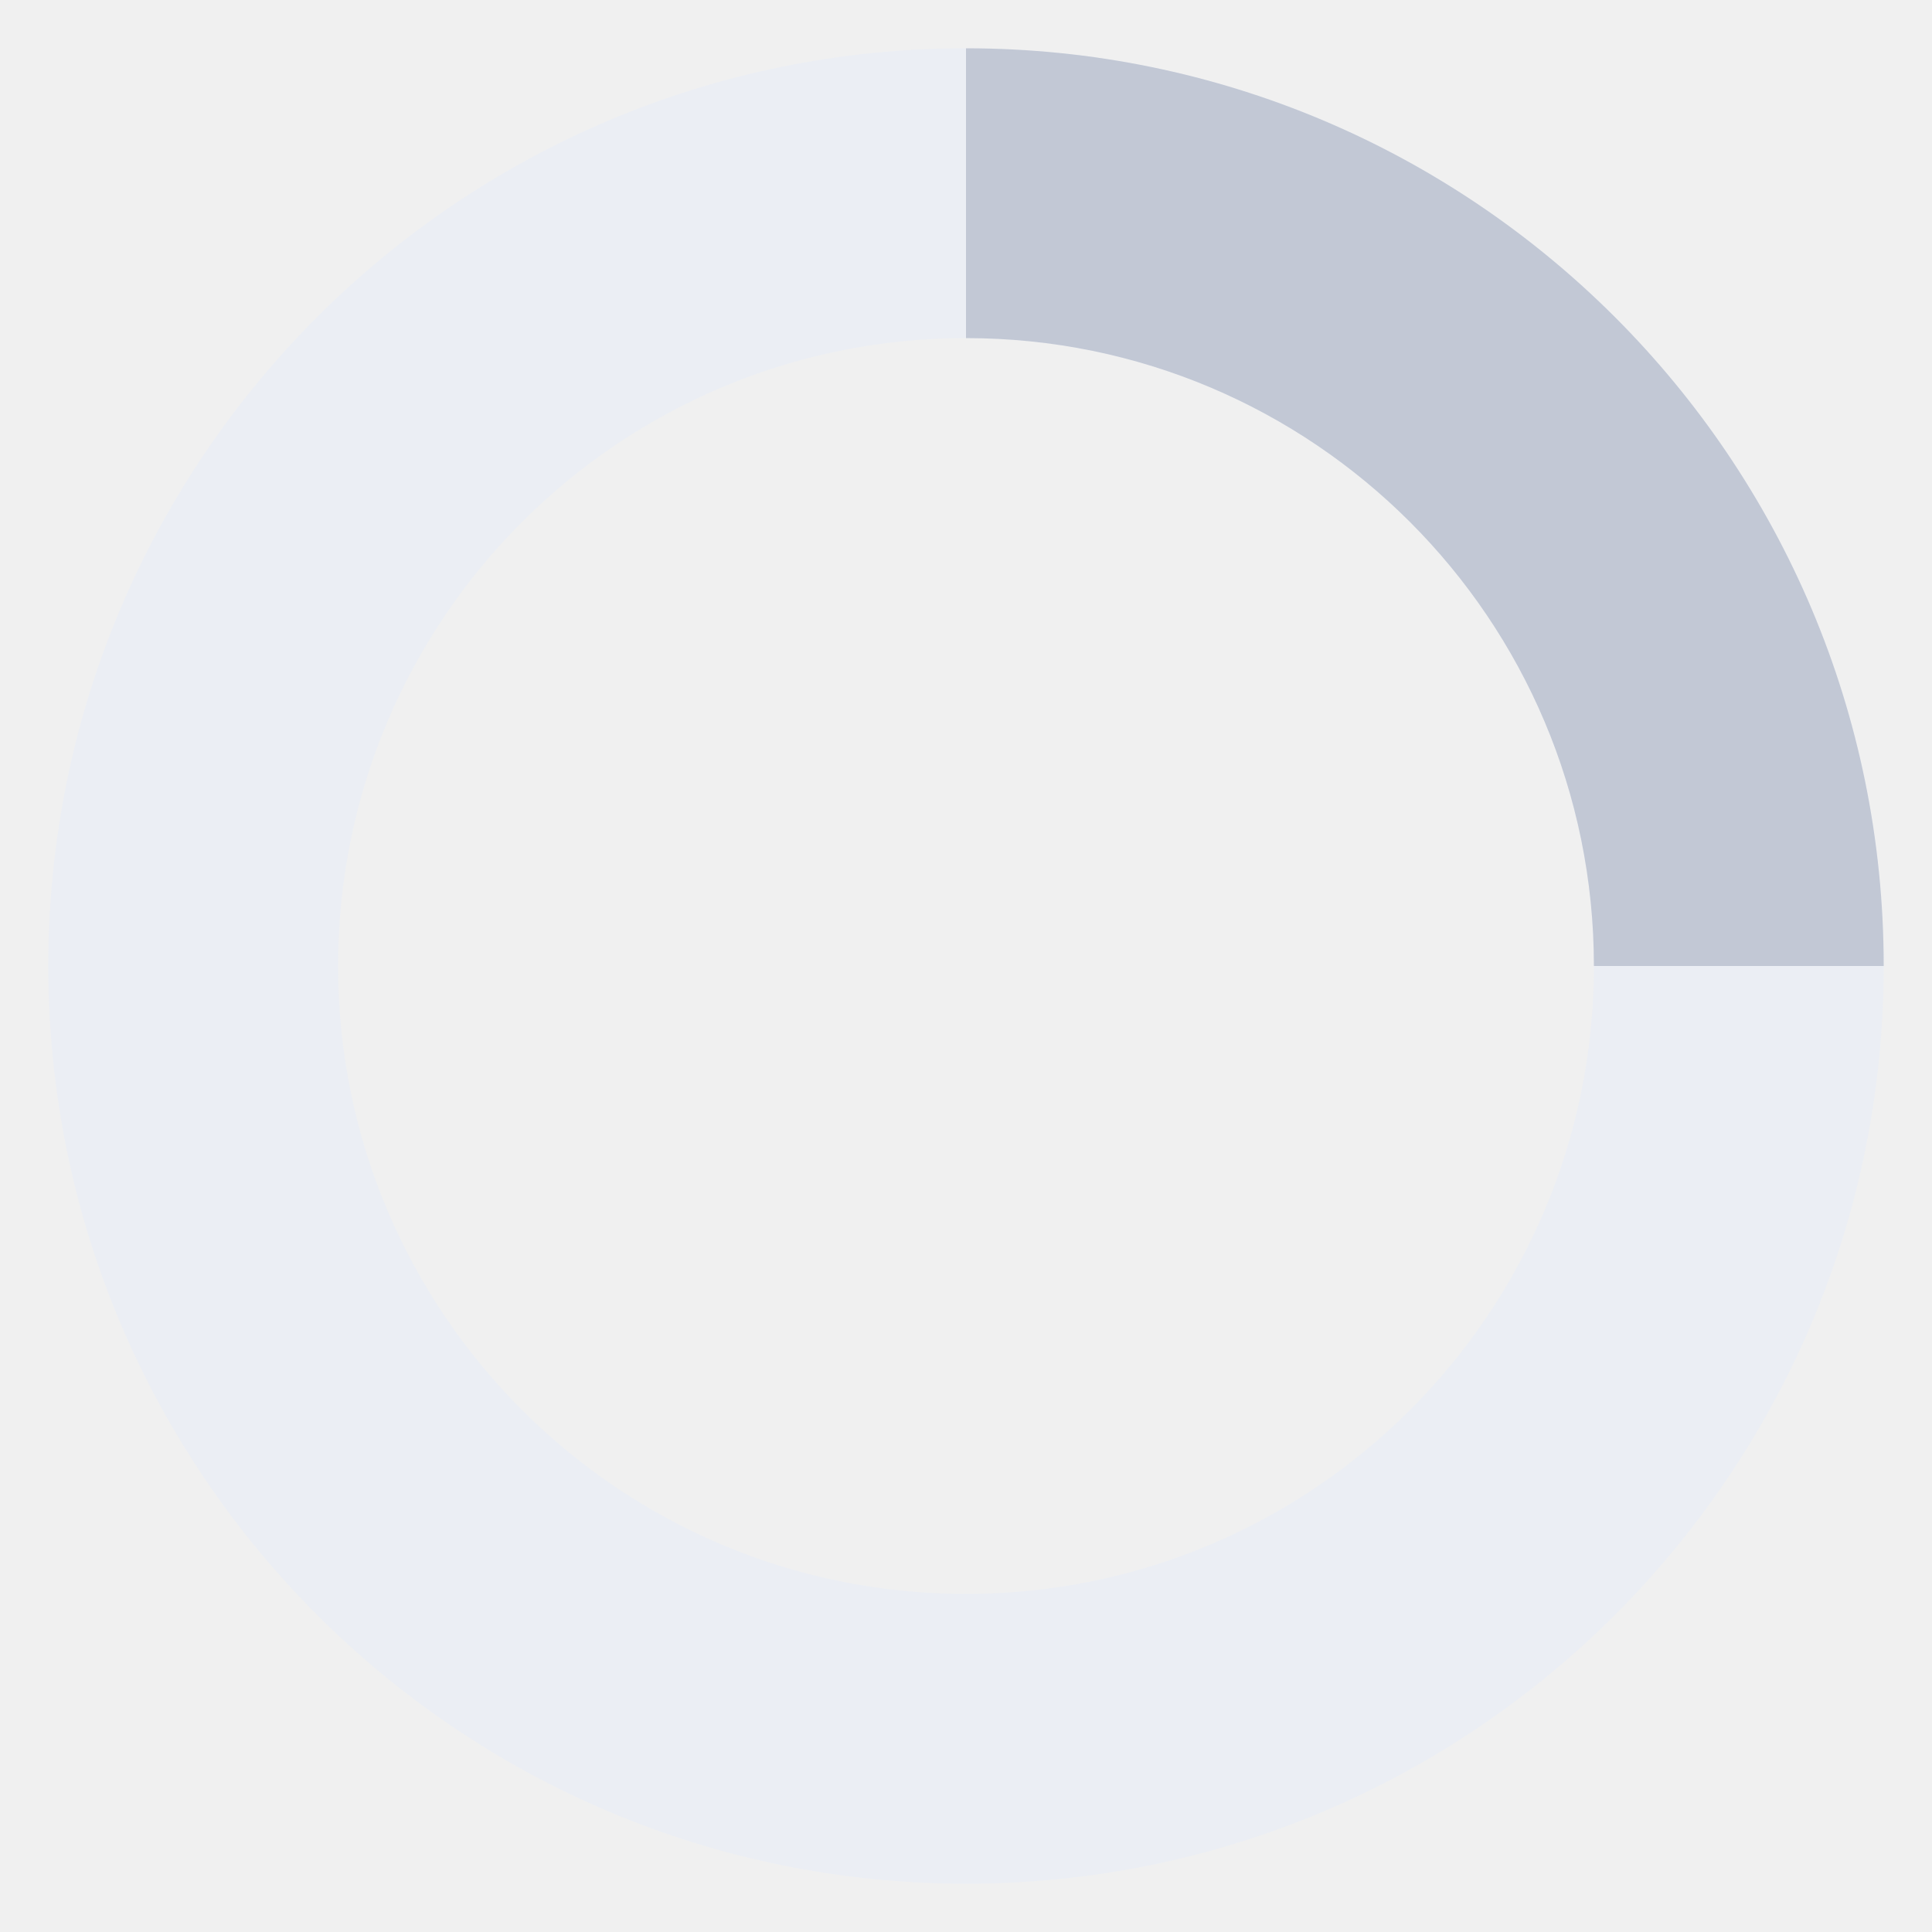
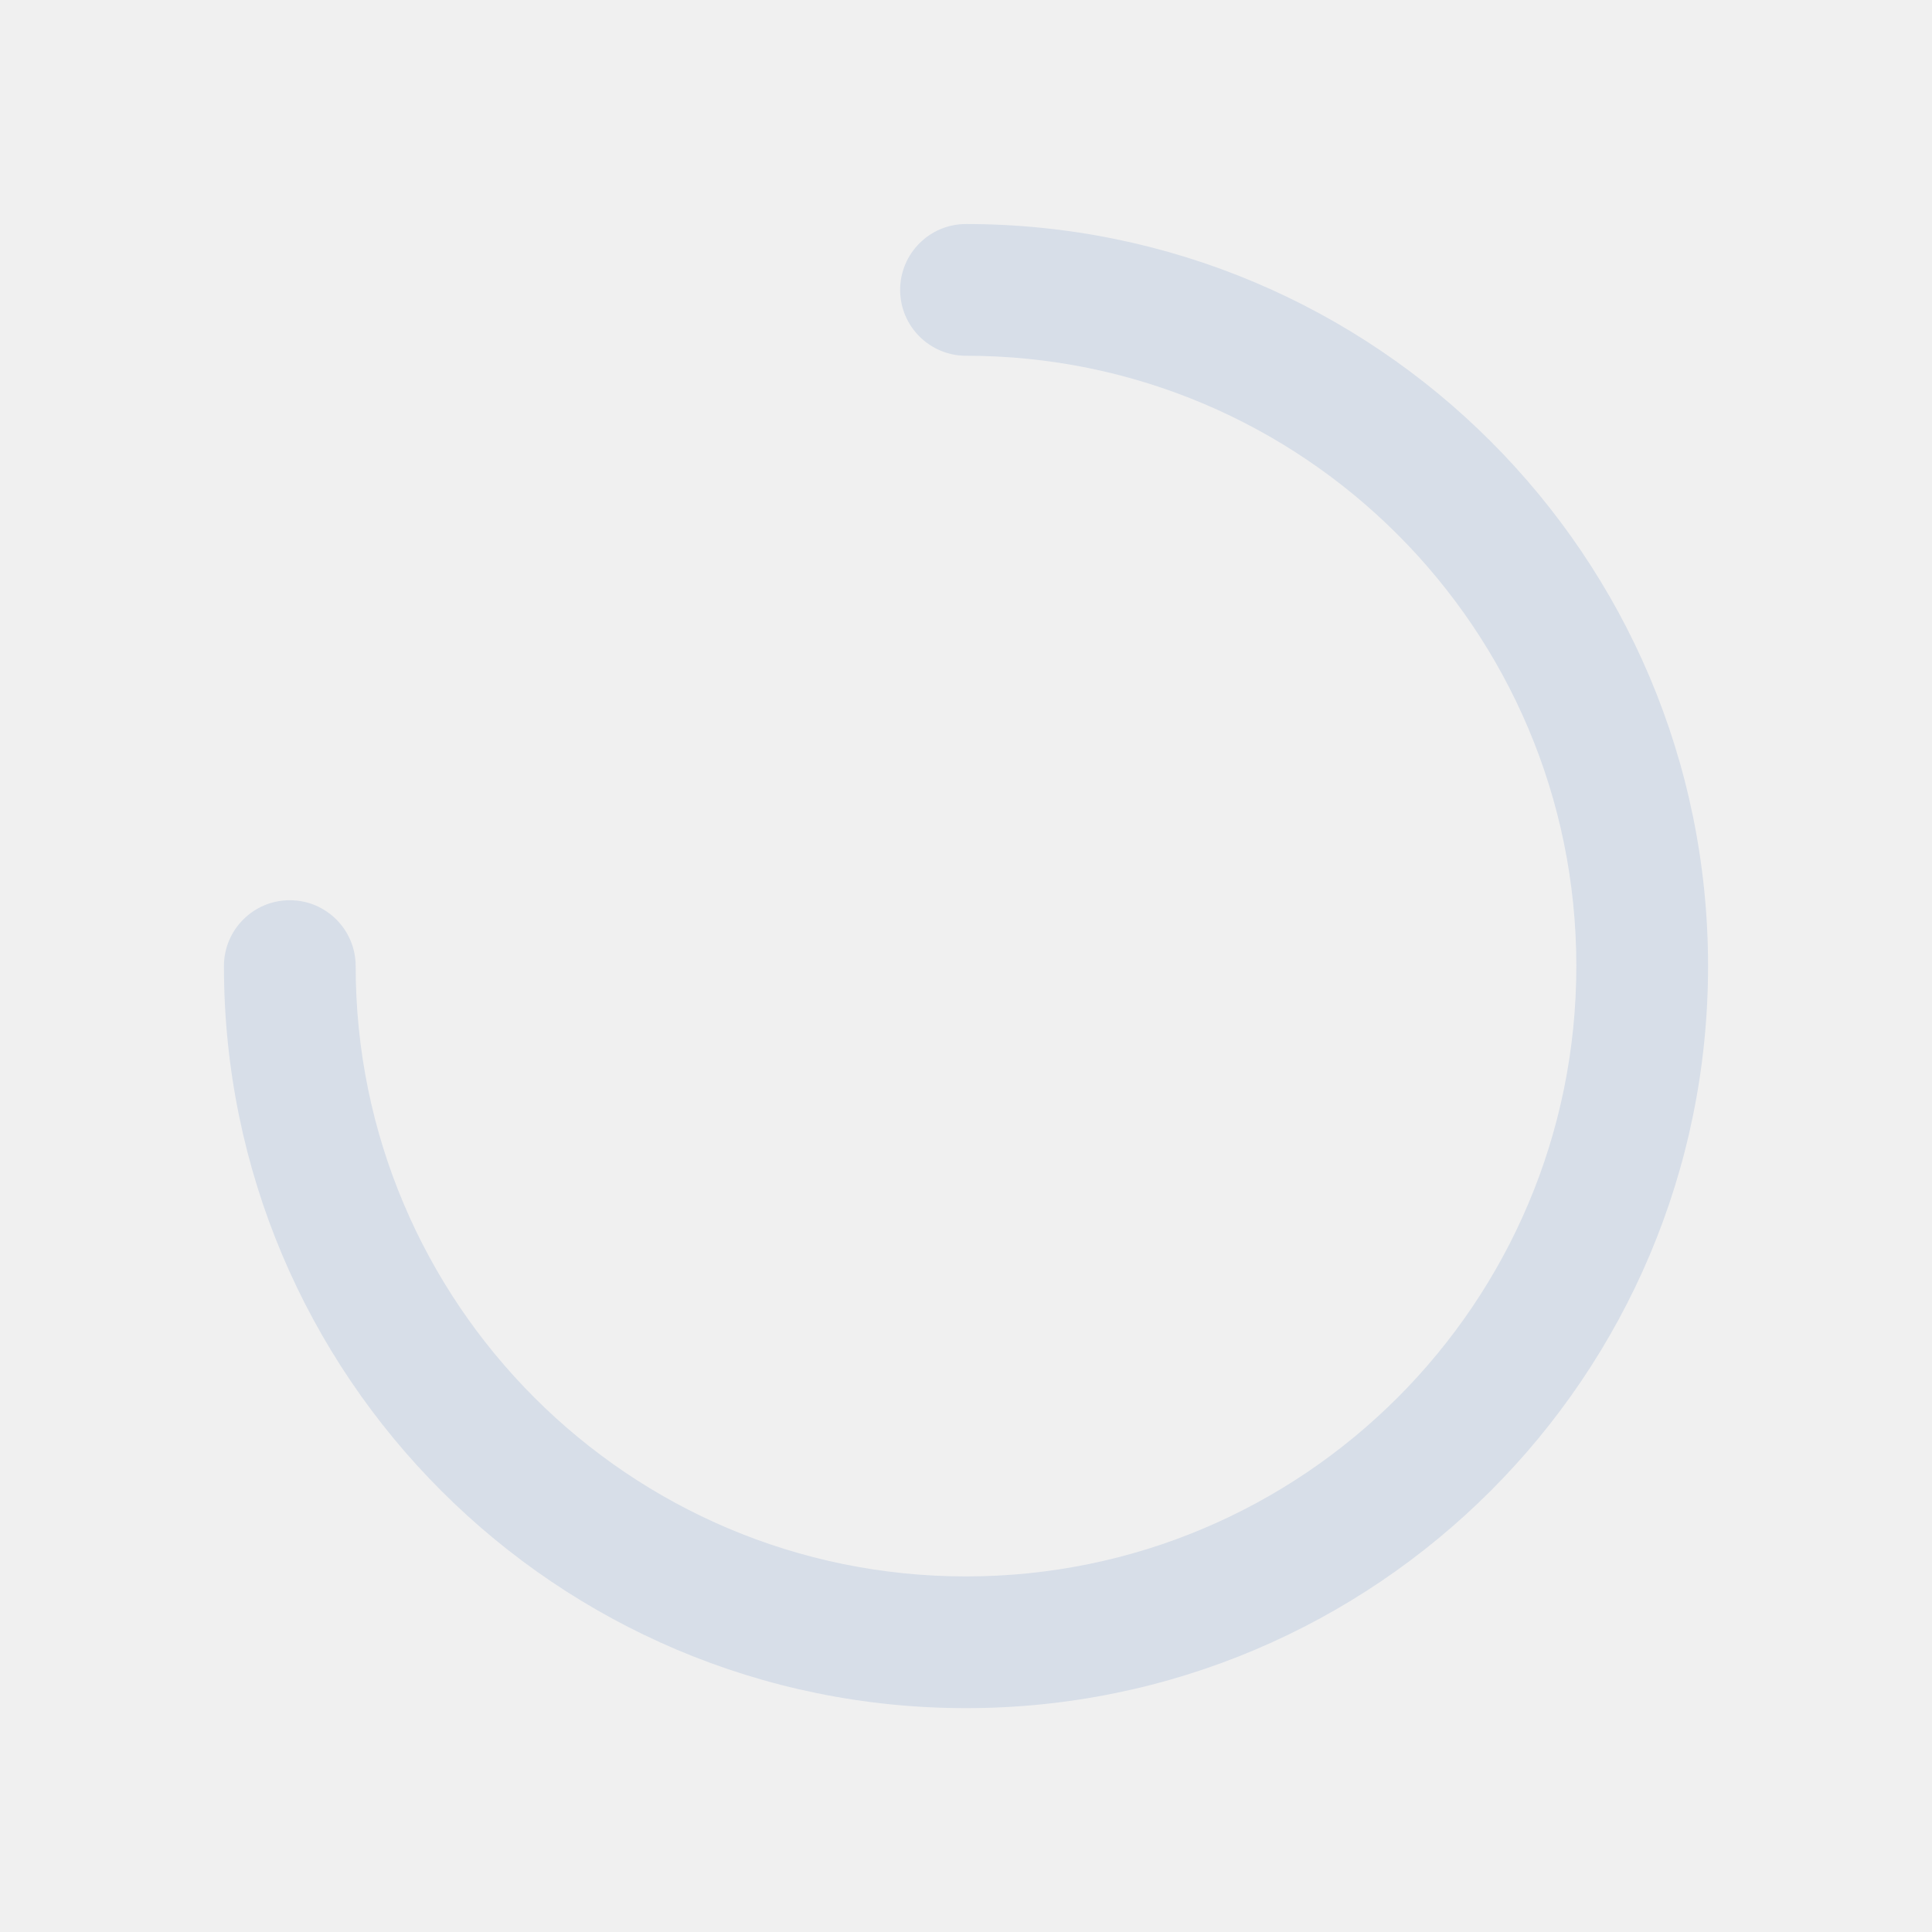
- <svg xmlns="http://www.w3.org/2000/svg" width="20" height="20" viewBox="0 0 20 20" fill="none">
+ <svg xmlns="http://www.w3.org/2000/svg" width="22" height="22" viewBox="0 0 22 22" fill="none">
  <style>
- @keyframes a0_t { 0% { transform: translate(10px,10px) rotate(0deg) translate(-10px,-10px); } 100% { transform: translate(10px,10px) rotate(360deg) translate(-10px,-10px); } }
+         @keyframes a0_t { 0% { transform: translate(11.00003px,11.00079px) rotate(0deg) translate(-11.00003px,-11.00079px); } 100% { transform: translate(11.00003px,11.00079px) rotate(360deg) translate(-11.00003px,-11.00079px); } }
    </style>
-   <path fill-rule="evenodd" clip-rule="evenodd" d="M10,3.5C6.41,3.5,3.5,6.41,3.5,10C3.5,13.59,6.41,16.5,10,16.5C13.59,16.5,16.5,13.59,16.5,10C16.5,6.41,13.59,3.5,10,3.5ZM0.5,10C0.5,4.753,4.753,0.5,10,0.5C15.247,0.5,19.5,4.753,19.5,10C19.5,15.247,15.247,19.5,10,19.5C4.753,19.5,0.5,15.247,0.5,10Z" fill="#EBEEF4" transform="translate(10,10) translate(-10,-10)" />
-   <g transform="translate(10,10) translate(-10,-10)" style="animation: 1s linear infinite both a0_t;">
-     <rect width="20" height="20" fill="white" fill-opacity="0.01" transform="translate(10,10) translate(-10,-10)" />
-     <path fill-rule="evenodd" clip-rule="evenodd" d="M16.5,10C16.5,6.41,13.59,3.5,10,3.5L10,0.5C15.247,0.5,19.5,4.753,19.5,10L16.5,10Z" fill="#C2C8D5" transform="translate(14.75,5.25) translate(-14.75,-5.25)" />
-   </g>
+   <path d="M4.05,11.001C4.05,10.587,3.714,10.251,3.3,10.251C2.886,10.251,2.55,10.587,2.55,11.001L4.05,11.001ZM11,2.551C10.586,2.551,10.25,2.887,10.25,3.301C10.25,3.715,10.586,4.051,11,4.051L11,2.551ZM17.95,11.001C17.95,14.839,14.838,17.951,11,17.951L11,19.451C15.667,19.451,19.45,15.668,19.45,11.001L17.95,11.001ZM11,17.951C7.162,17.951,4.05,14.839,4.05,11.001L2.55,11.001C2.55,15.668,6.333,19.451,11,19.451L11,17.951ZM11,4.051C14.838,4.051,17.95,7.162,17.95,11.001L19.45,11.001C19.45,6.334,15.667,2.551,11,2.551L11,4.051Z" fill="#D7DEE8" transform="translate(11,11.0008) translate(-11,-11.0008)" style="animation: 1s linear infinite both a0_t;" />
</svg>
